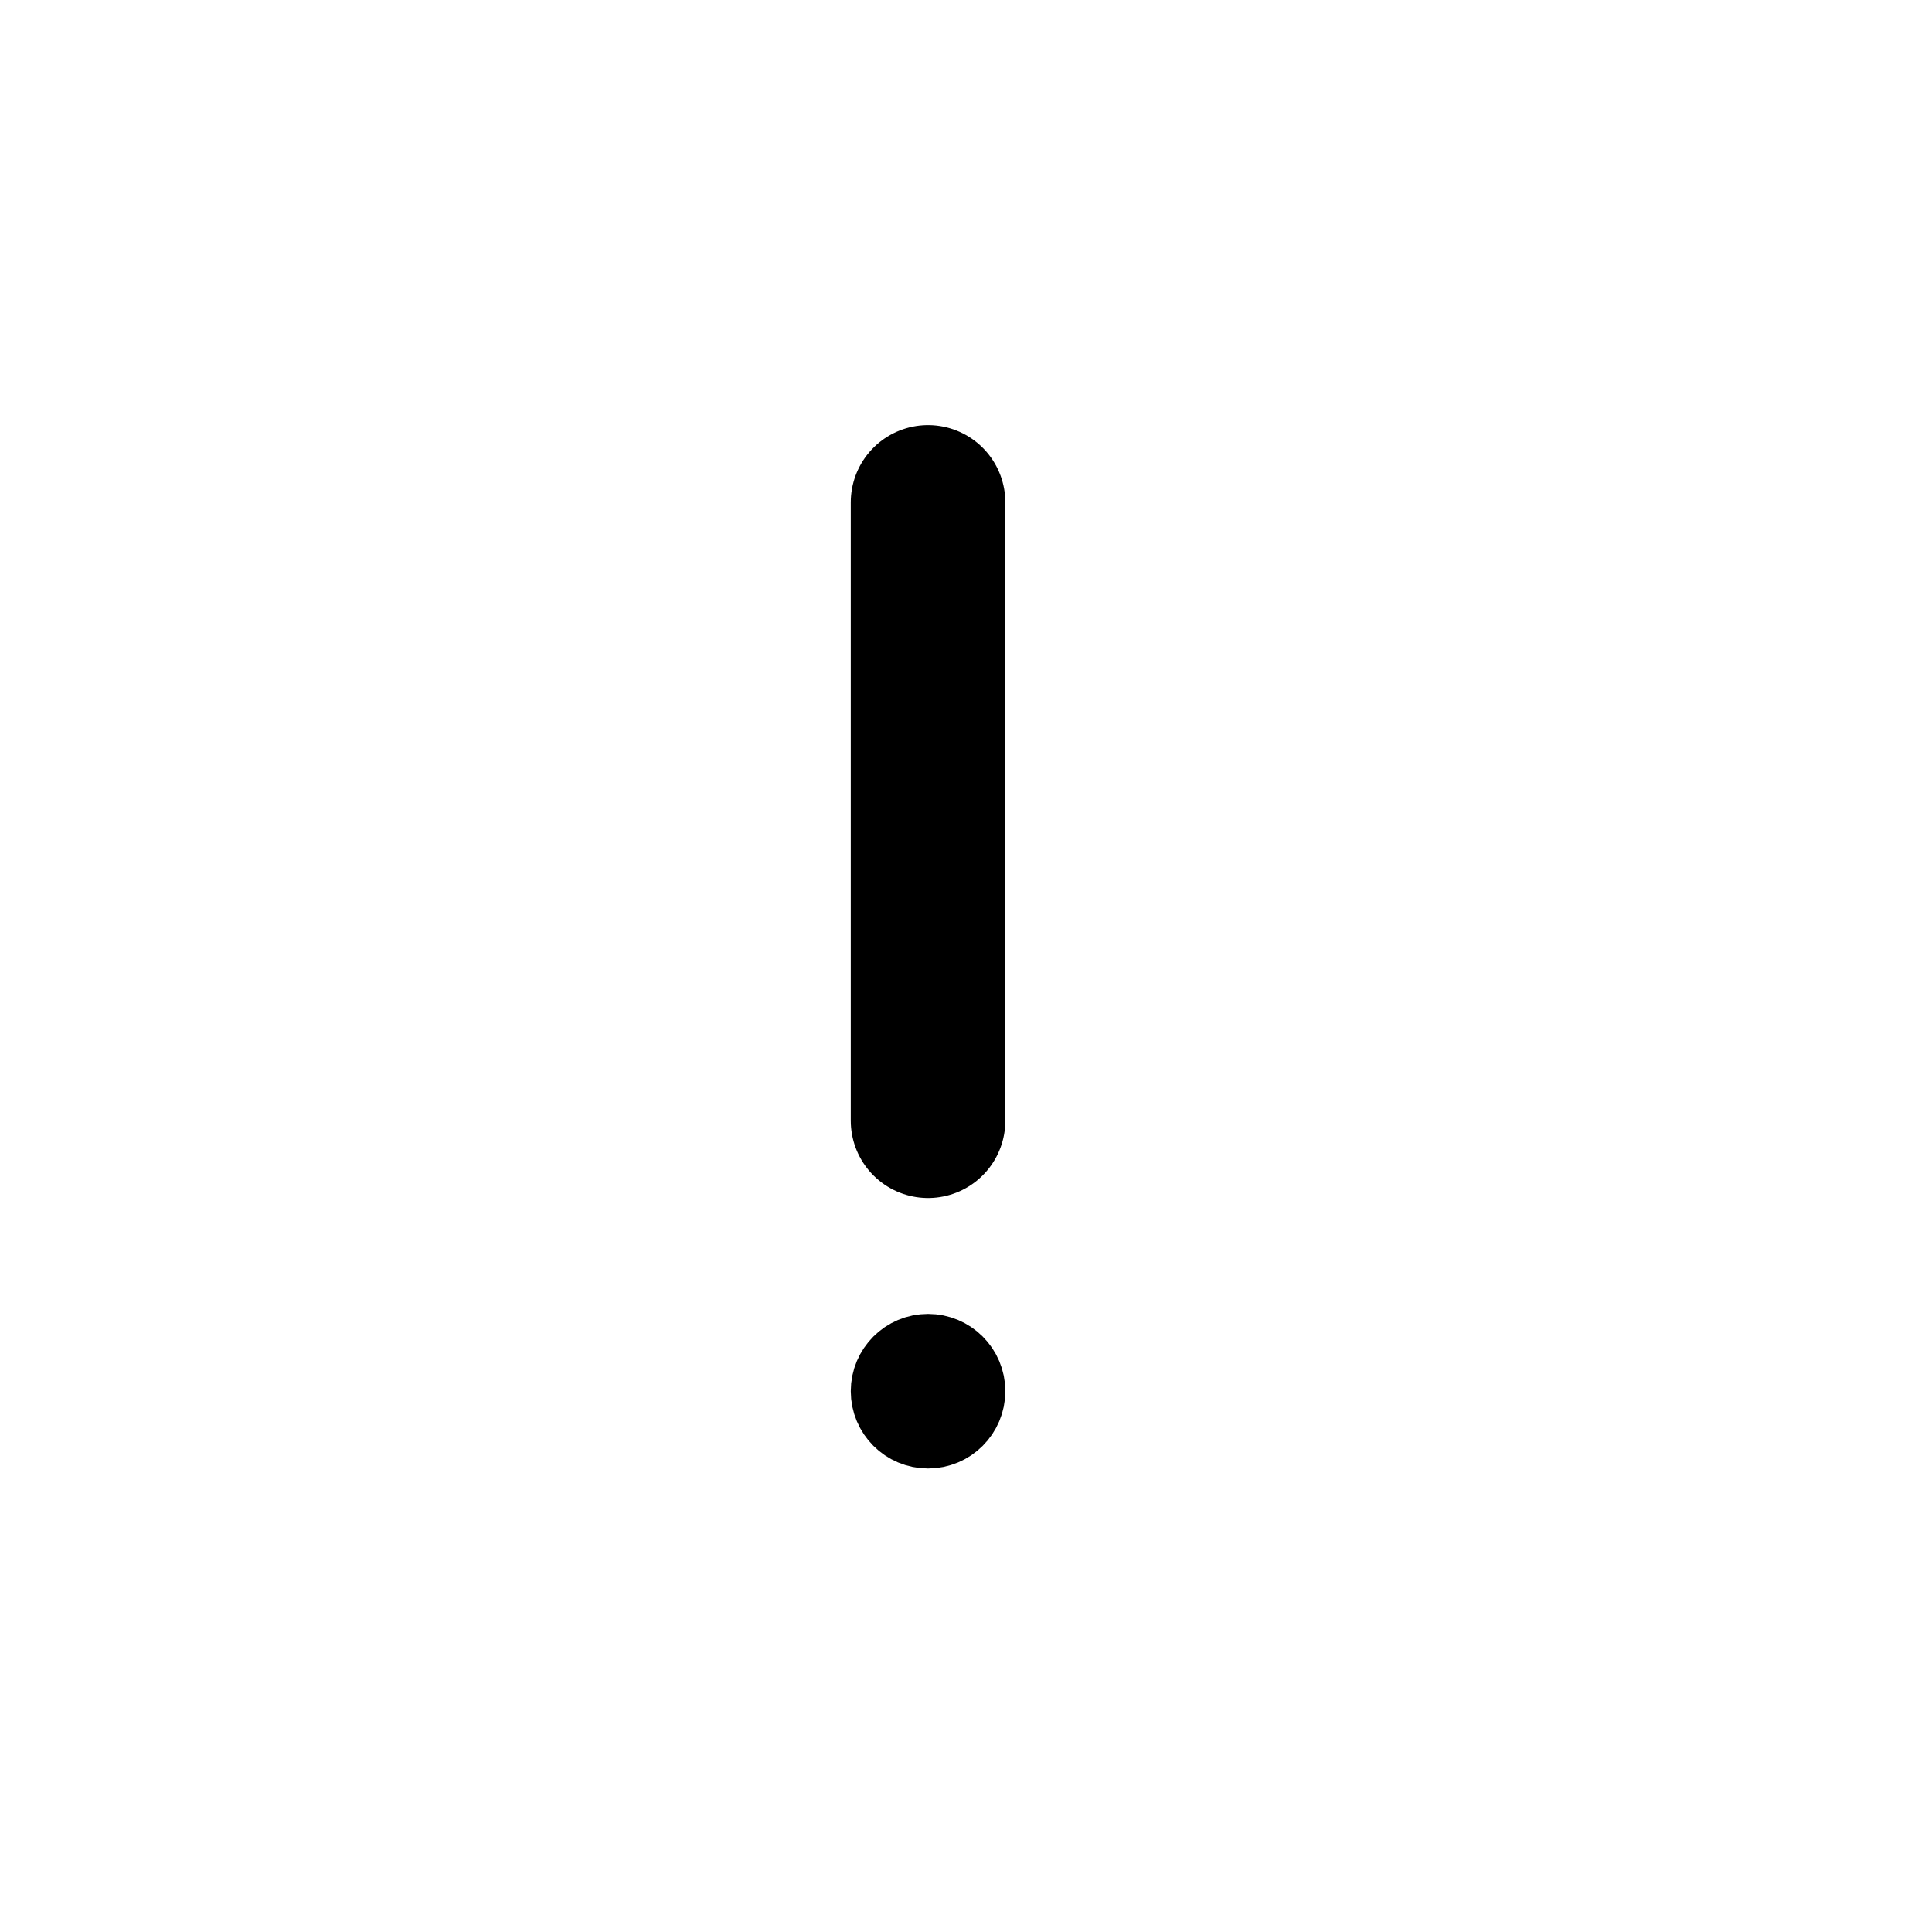
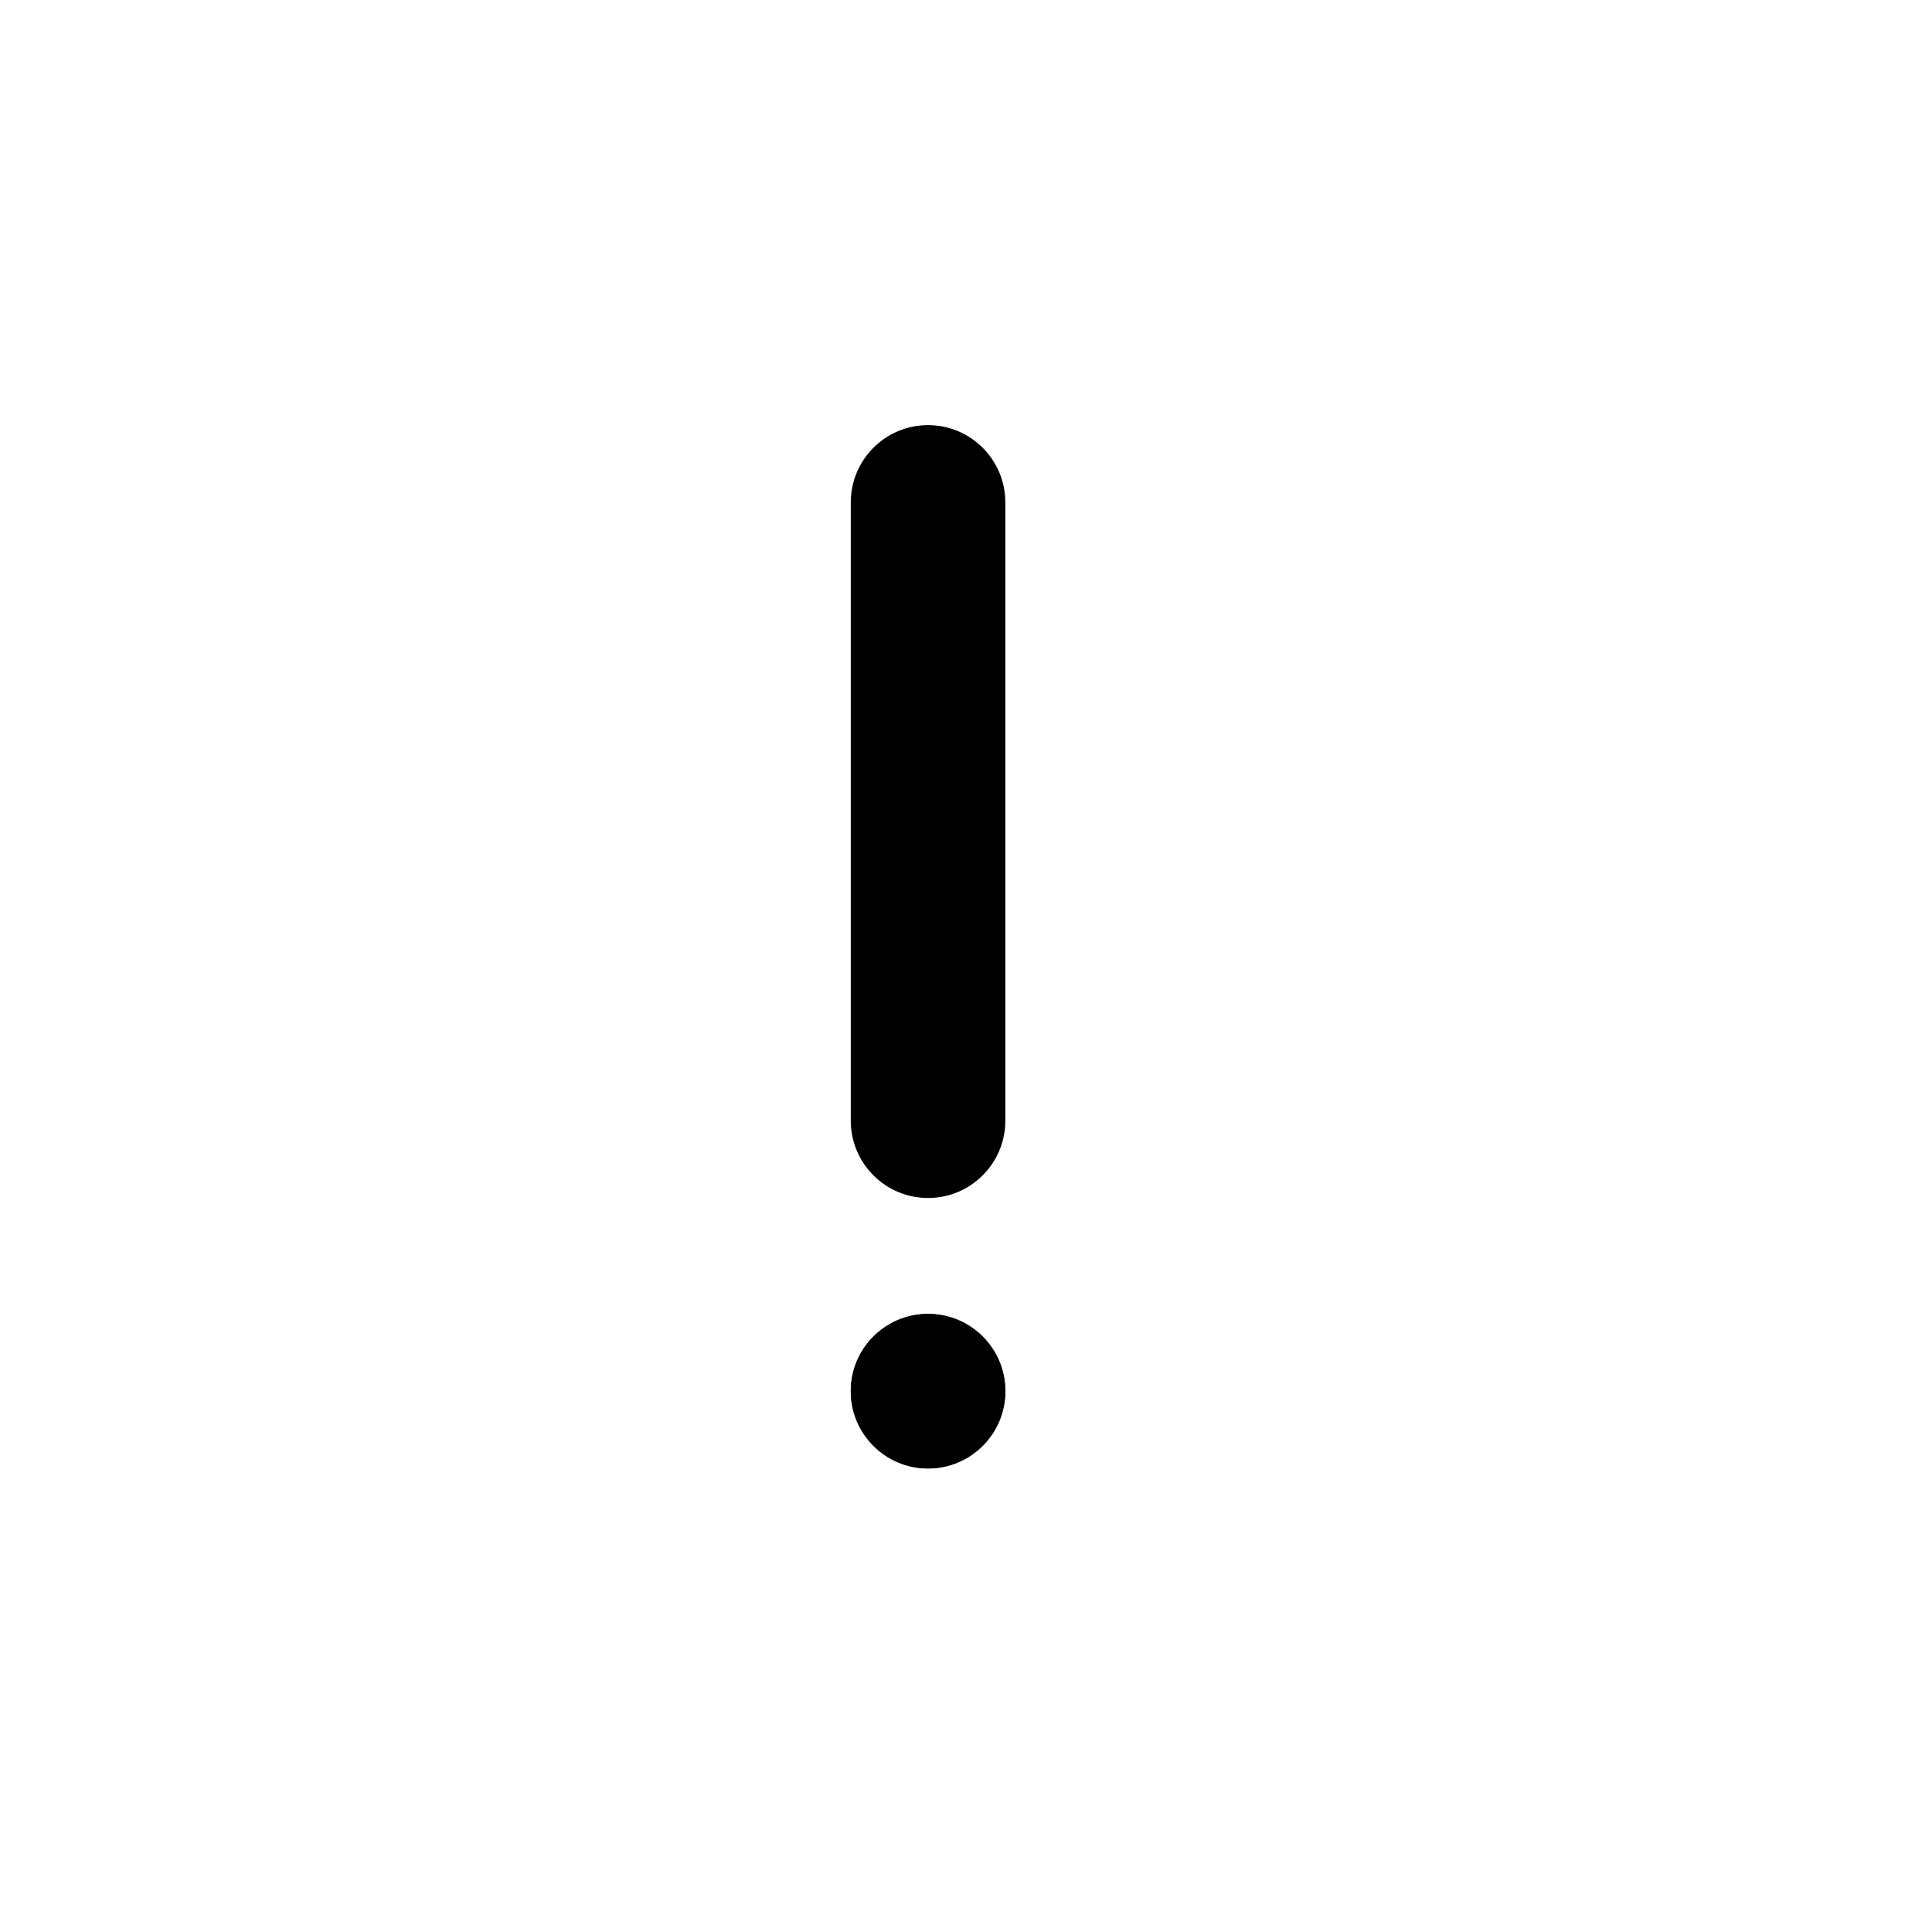
<svg xmlns="http://www.w3.org/2000/svg" width="25" height="25" viewBox="0 0 25 25" fill="none">
-   <path d="M12.009 6.501L12.009 14.502" stroke="black" stroke-width="2" stroke-linecap="round" stroke-linejoin="round" />
-   <circle cx="12.009" cy="18.002" r="0.5" fill="black" stroke="black" />
+   <path fill-rule="evenodd" clip-rule="evenodd" d="M12.009 5.501C12.561 5.501 13.009 5.949 13.009 6.501L13.009 14.502C13.009 15.054 12.561 15.502 12.009 15.502C11.457 15.502 11.009 15.054 11.009 14.502L11.009 6.501C11.009 5.949 11.457 5.501 12.009 5.501Z" fill="black" />
+   <path d="M13.009 18.002C13.009 18.554 12.561 19.002 12.009 19.002C11.457 19.002 11.009 18.554 11.009 18.002C11.009 17.449 11.457 17.002 12.009 17.002C12.561 17.002 13.009 17.449 13.009 18.002Z" fill="black" />
+   <path fill-rule="evenodd" clip-rule="evenodd" d="M12.009 19.002C12.561 19.002 13.009 18.554 13.009 18.002C13.009 17.449 12.561 17.002 12.009 17.002C11.457 17.002 11.009 17.449 11.009 18.002C11.009 18.554 11.457 19.002 12.009 19.002Z" fill="black" />
</svg>
